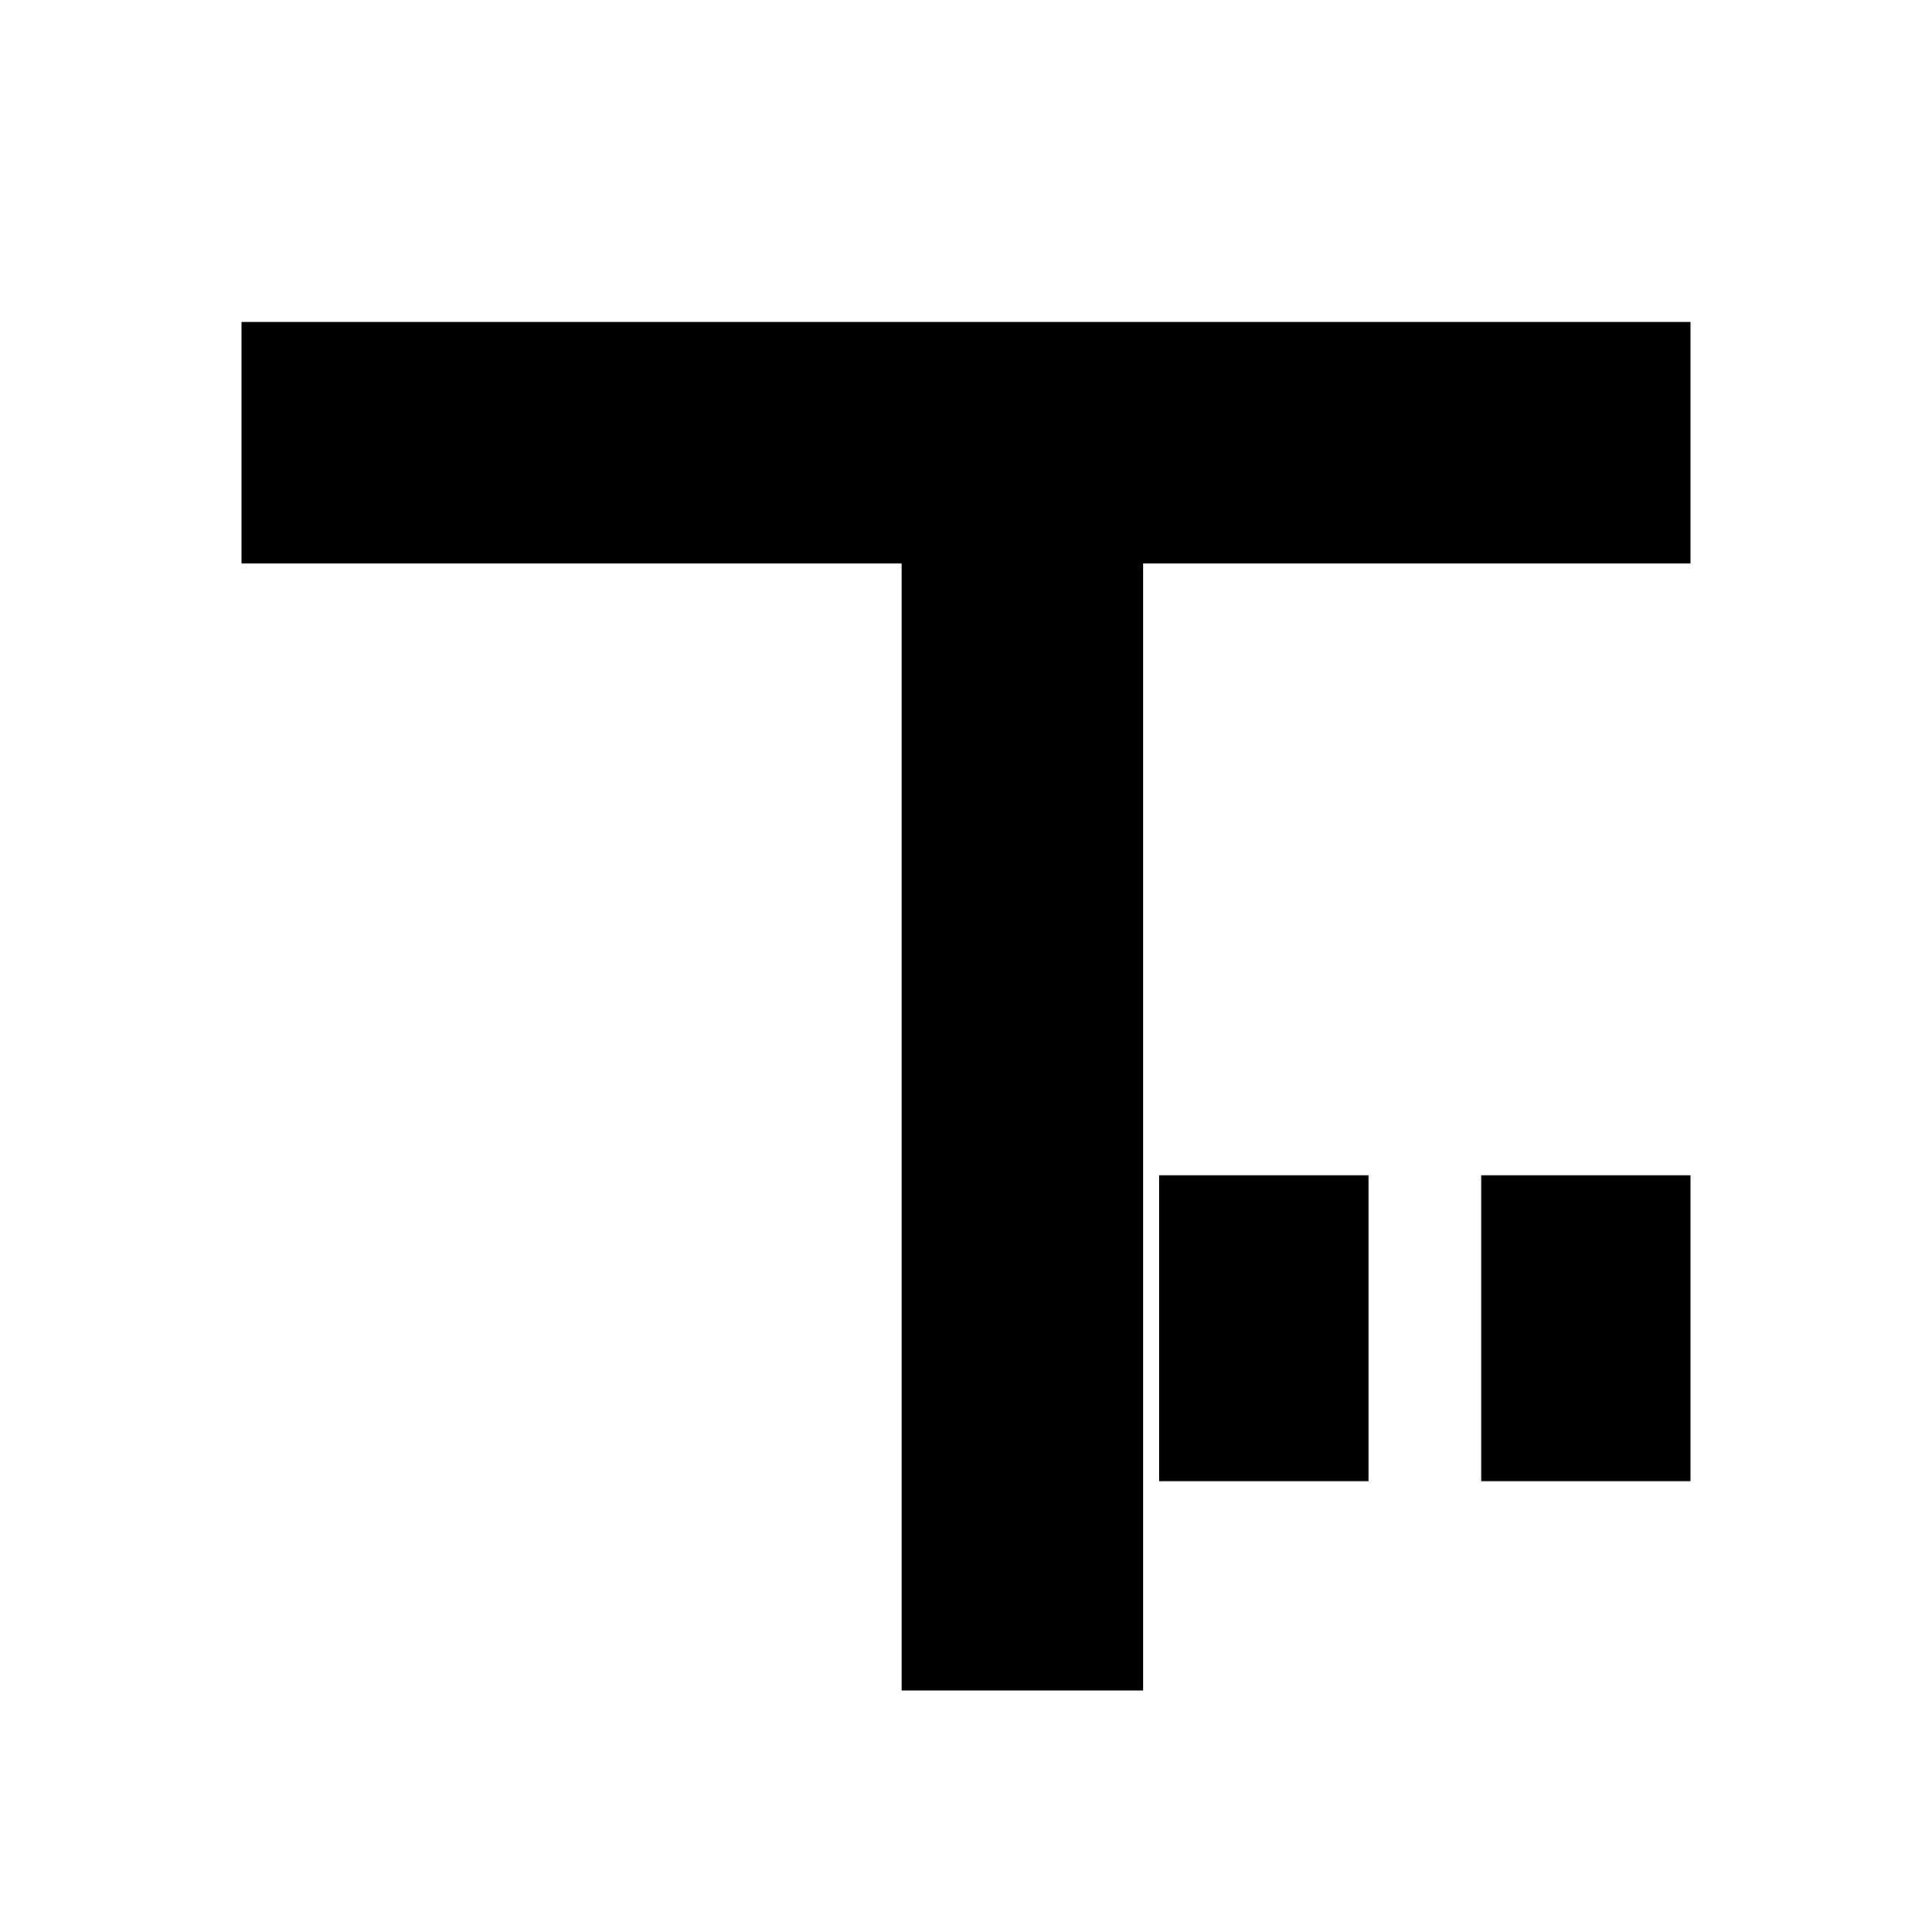
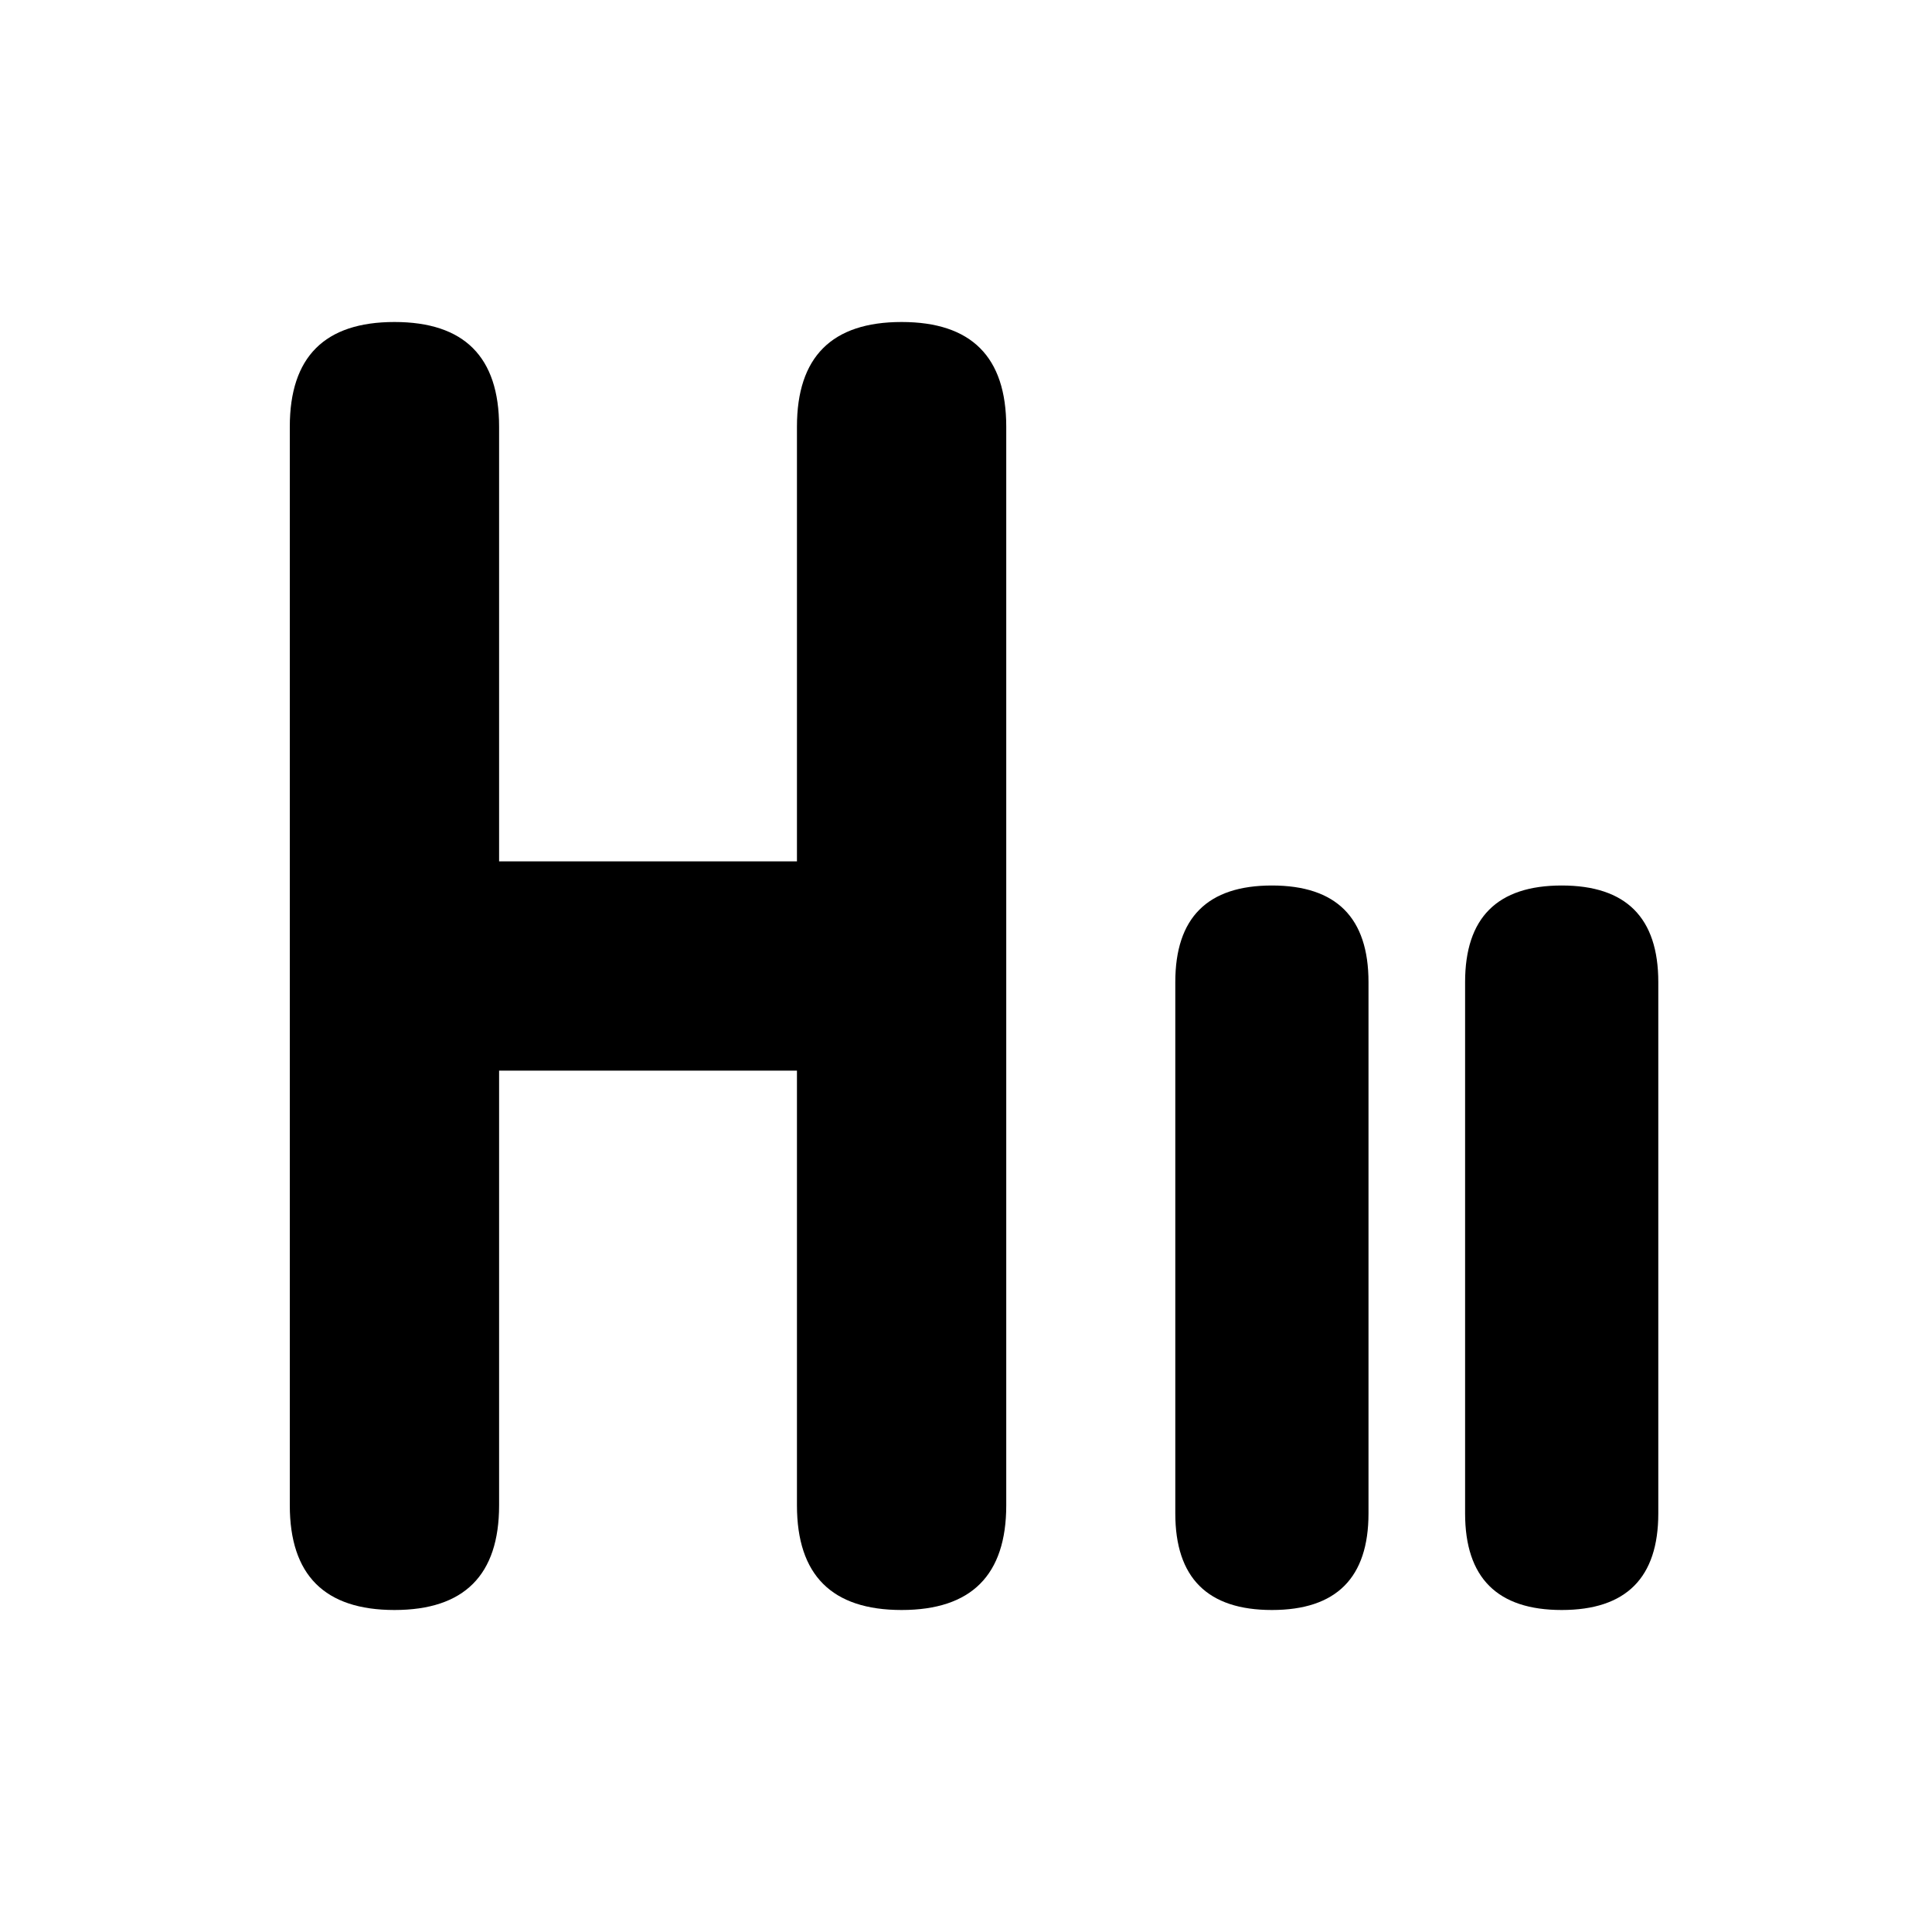
<svg xmlns="http://www.w3.org/2000/svg" viewBox="0 0 24 24">
-   <path d="M3 4 H21 V7 H14.2 V21 H11.2 V7 H3 Z" />
-   <path d="M14.4 14.6 H17 V18.4 H14.4 Z" />
-   <path d="M18.4 14.6 H21 V18.4 H18.4 Z" />
+   <path d="M3.6 5.3 Q3.6 4 4.9 4 Q6.2 4 6.2 5.3 V18.7 Q6.2 20 4.9 20 Q3.6 20 3.6 18.7 Z" />
+   <path d="M9.9 5.3 Q9.9 4 11.2 4 Q12.5 4 12.5 5.3 V18.7 Q12.5 20 11.2 20 Q9.9 20 9.9 18.7 Z" />
+   <path d="M6.2 10.7 H9.9 Q11.2 10.7 11.2 12 Q11.2 13.3 9.9 13.3 H6.2 Q4.9 13.3 4.9 12 Q4.9 10.7 6.2 10.7 Z" />
+   <path d="M14.6 12.2 Q14.6 11 15.8 11 Q17 11 17 12.2 V18.8 Q17 20 15.8 20 Q14.6 20 14.6 18.8 Z" />
+   <path d="M18.2 12.2 Q18.2 11 19.4 11 Q20.6 11 20.6 12.2 V18.8 Q20.6 20 19.4 20 Q18.2 20 18.2 18.8 Z" />
</svg>
